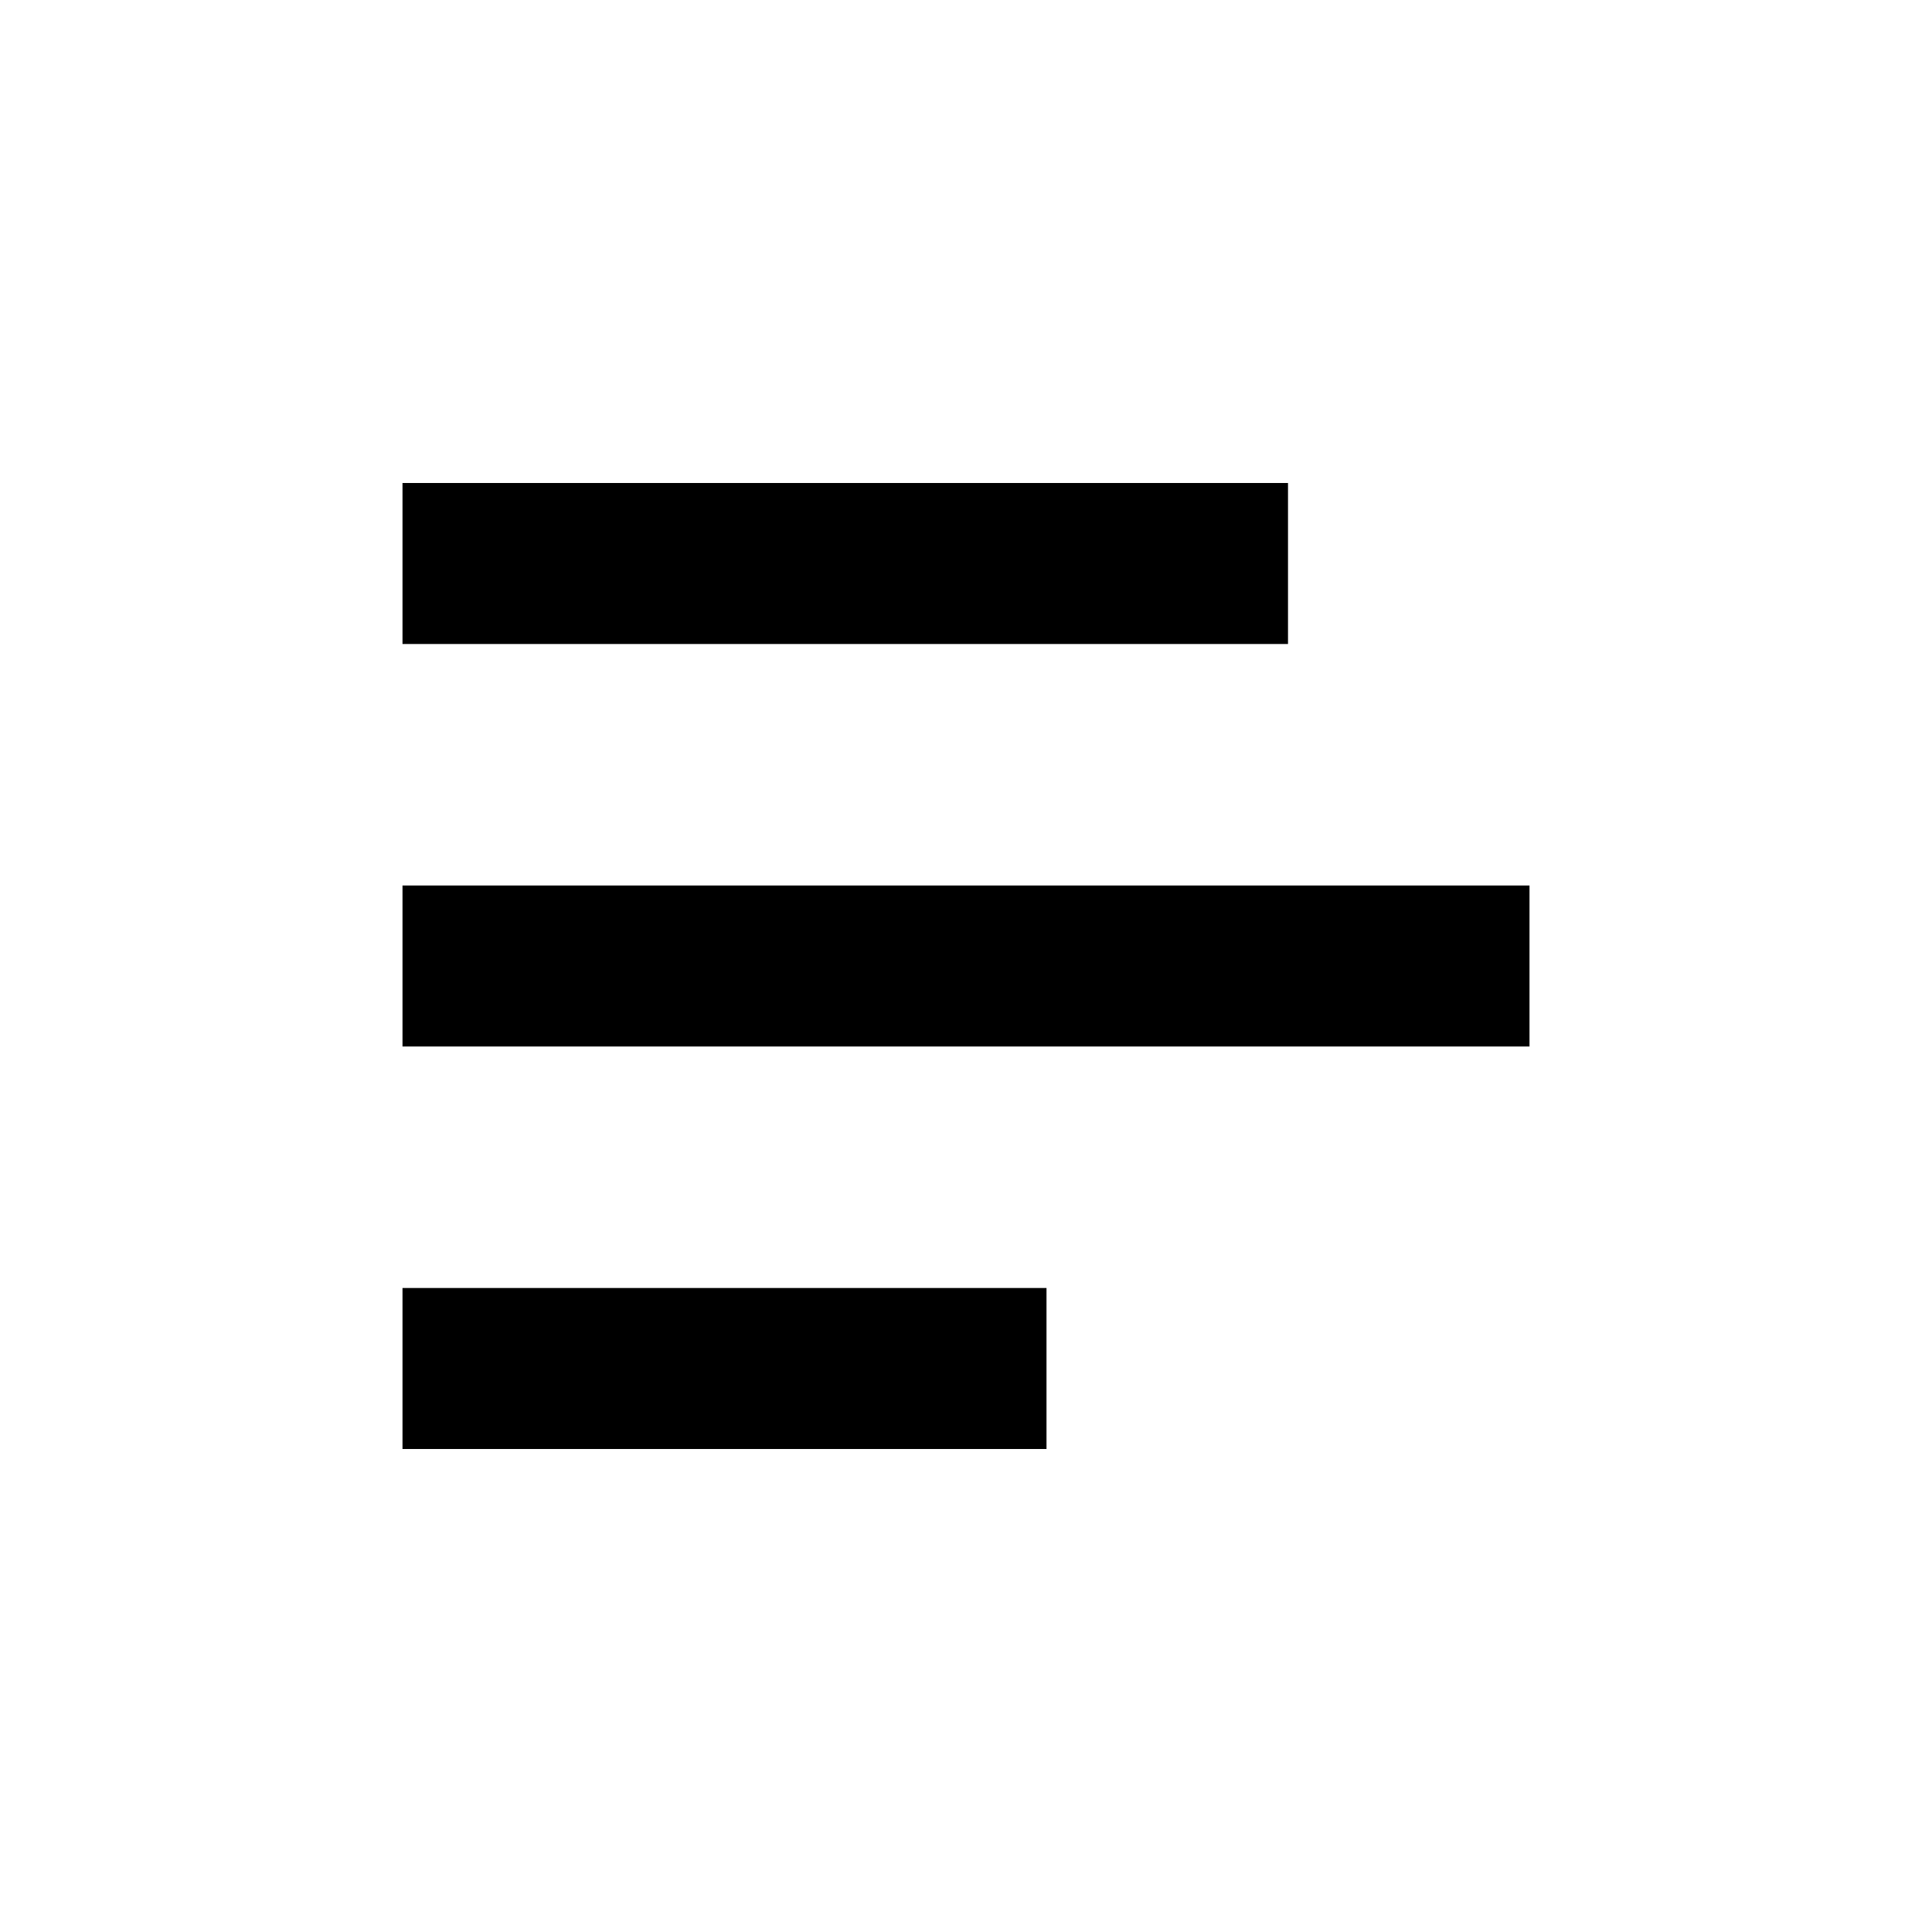
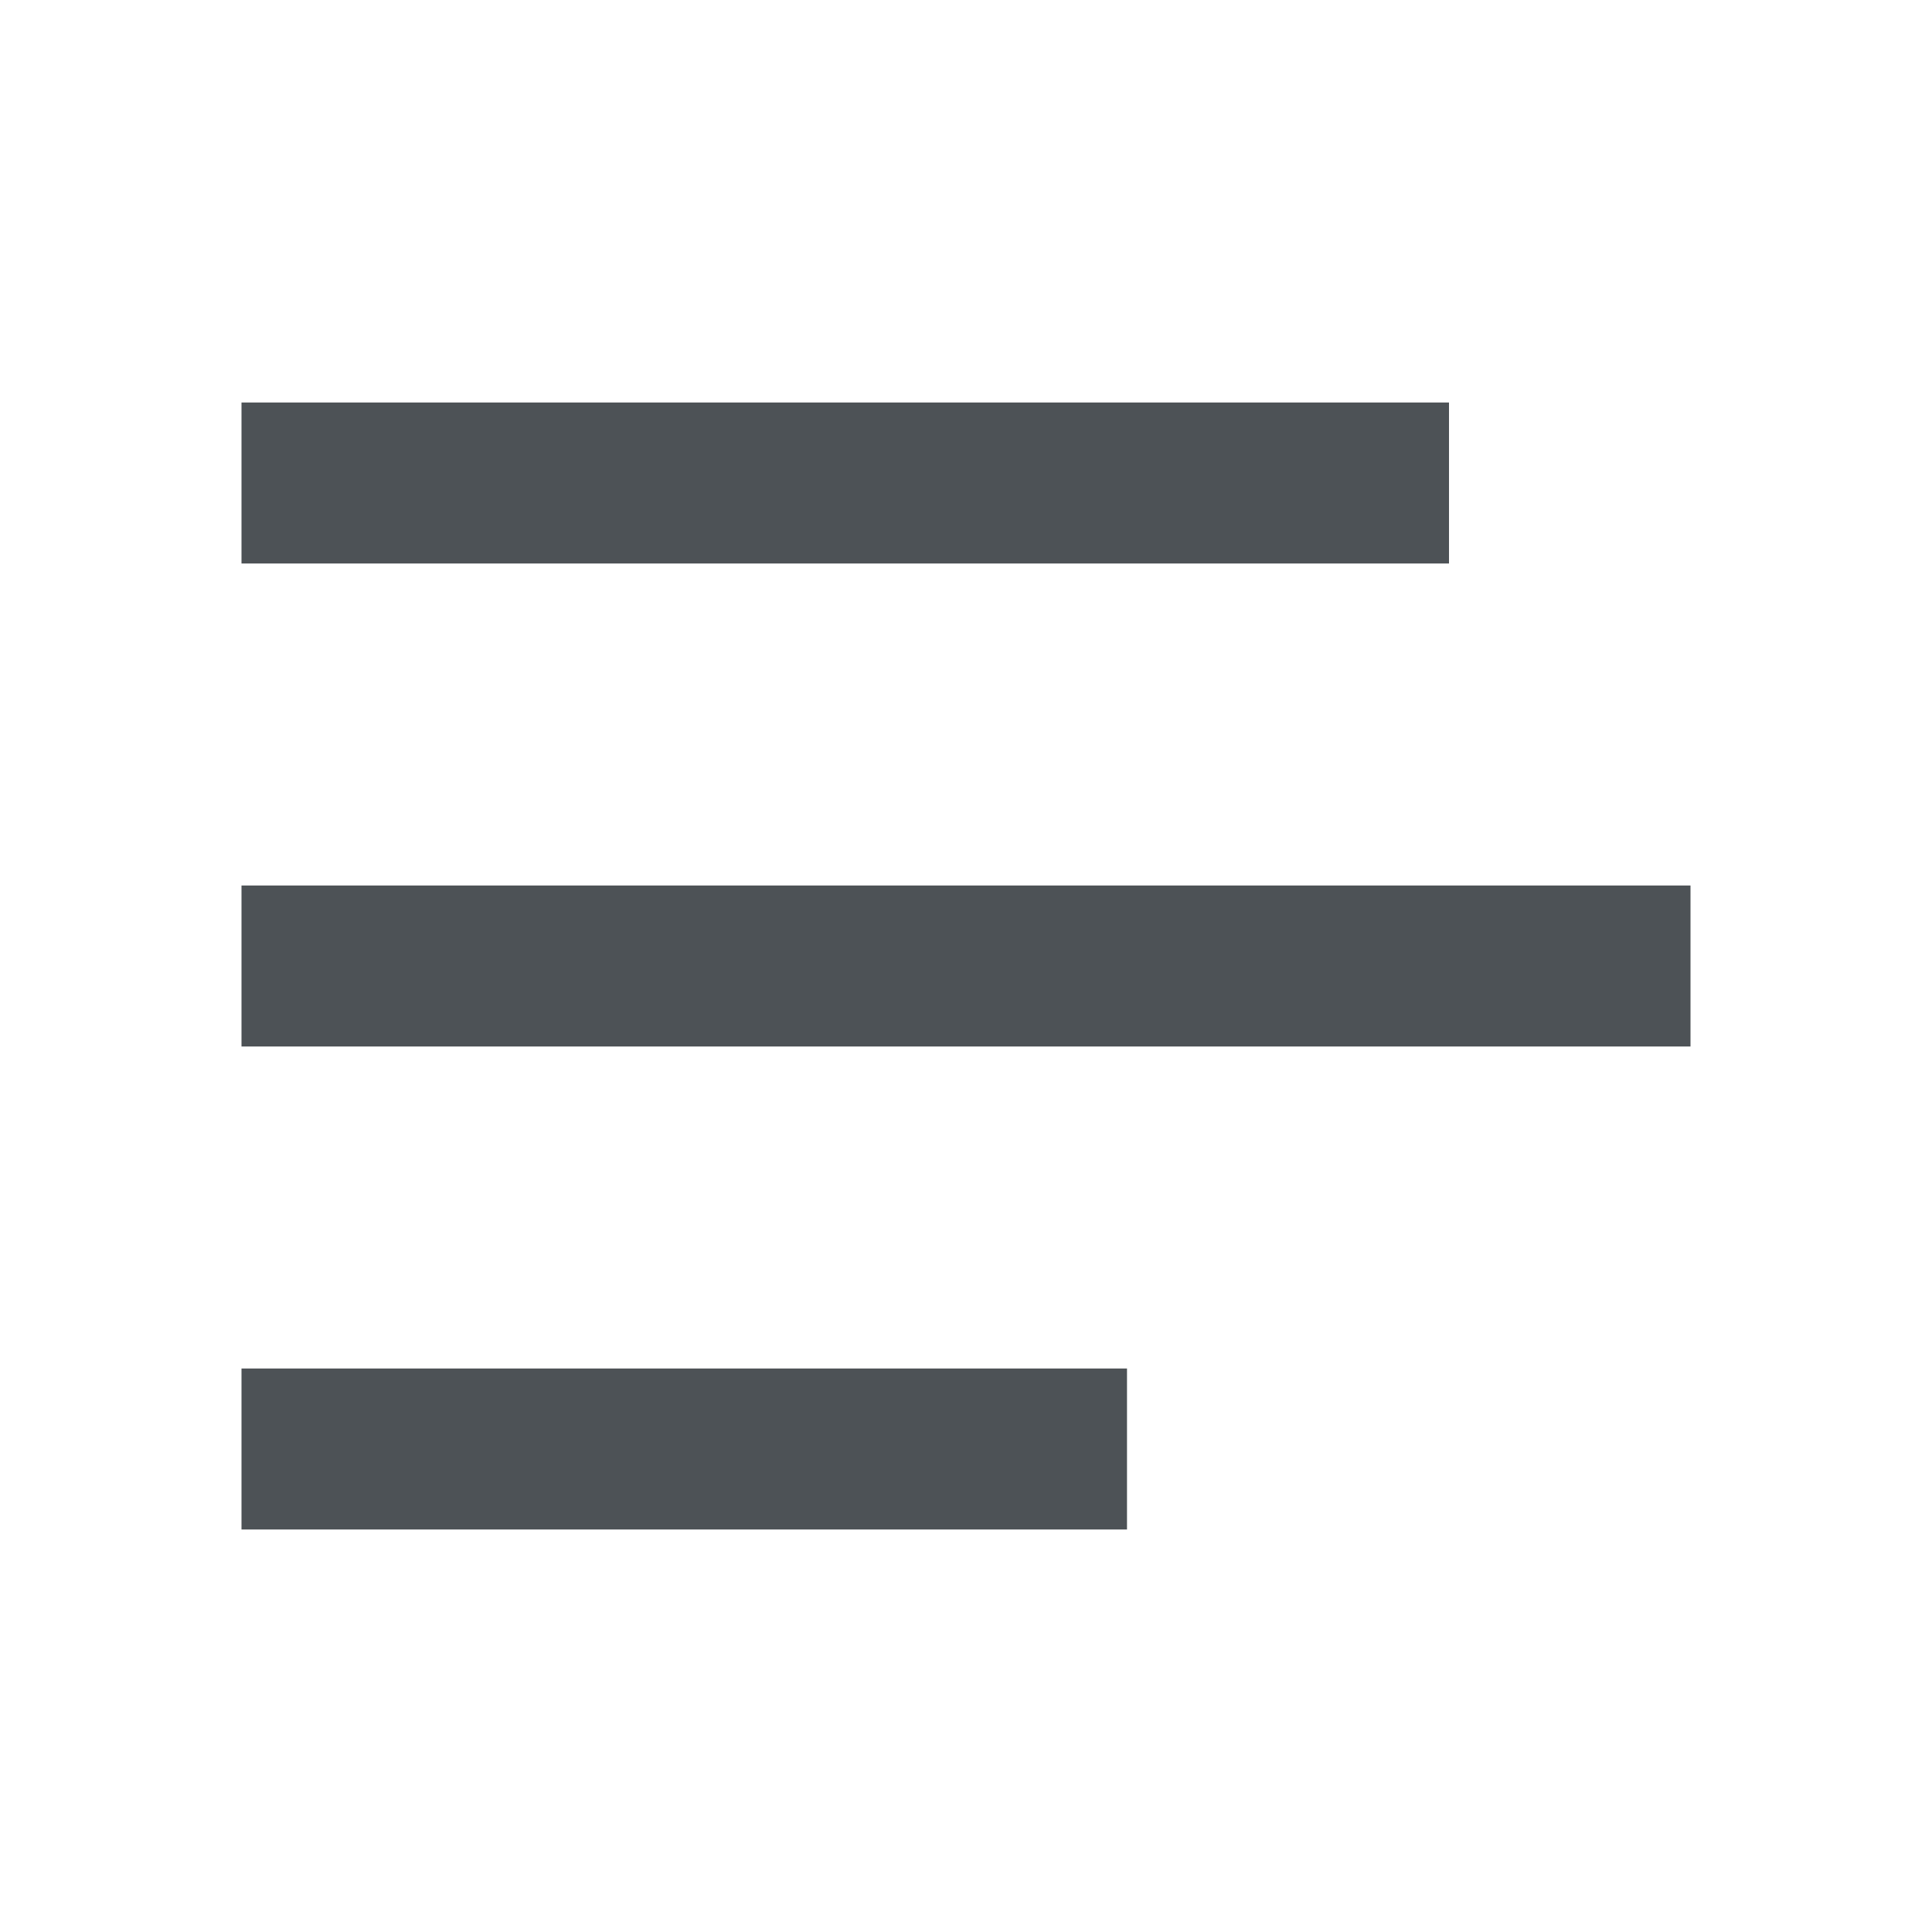
- <svg xmlns="http://www.w3.org/2000/svg" role="img" width="24px" height="24px" viewBox="0 0 24 24" aria-labelledby="statsIconTitle" stroke="#000000" stroke-width="2" stroke-linecap="square" stroke-linejoin="miter" fill="none" color="#000000">
-   <path d="M6 7L15 7M6 12L18 12M6 17L12 17" />
+ <svg xmlns="http://www.w3.org/2000/svg" width="24px" height="24px" viewBox="0 0 24 24" version="1.1">
+   <g id="Header-/-Icon-/-Menu" stroke="none" stroke-width="1" fill="none" fill-rule="evenodd" stroke-linecap="square">
+     <path d="M4,6 L17,6" id="Path" stroke="#4D5256" stroke-width="2" />
+     <path d="M4,12 L20,12" id="Path" stroke="#4D5256" stroke-width="2" />
+     <path d="M4,18 L13,18" id="Path" stroke="#4D5256" stroke-width="2" />
+   </g>
</svg>
